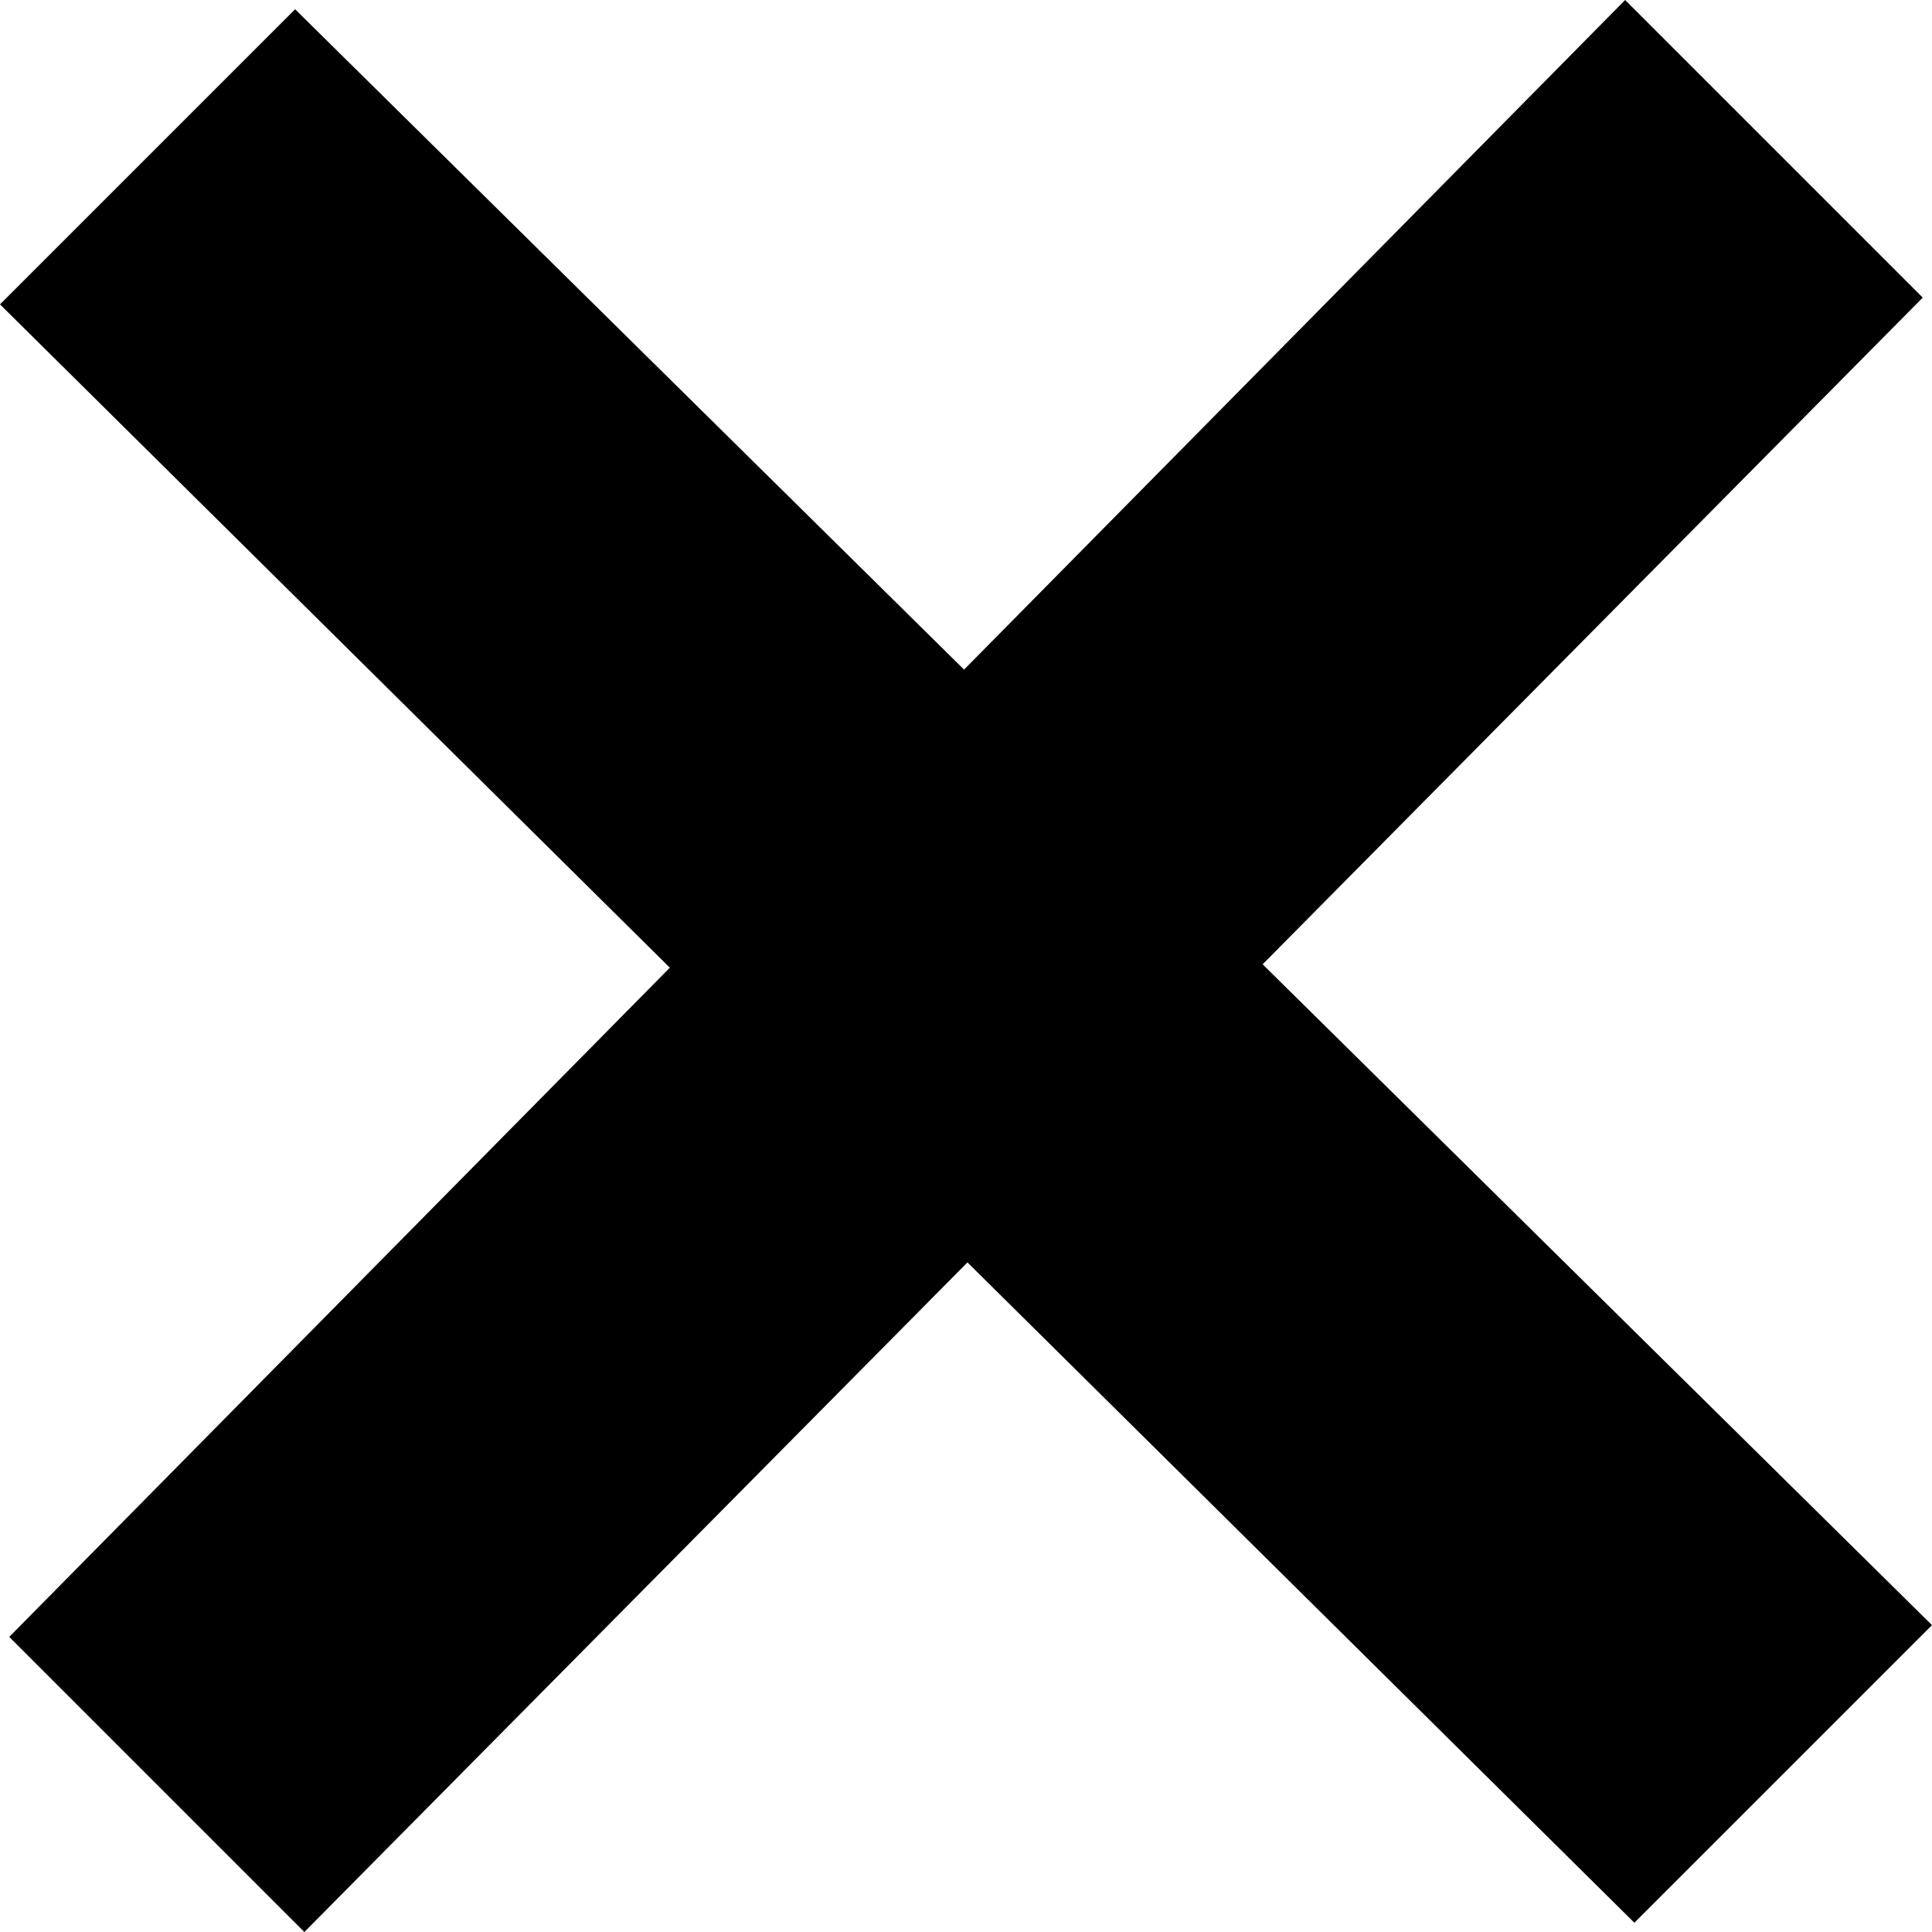
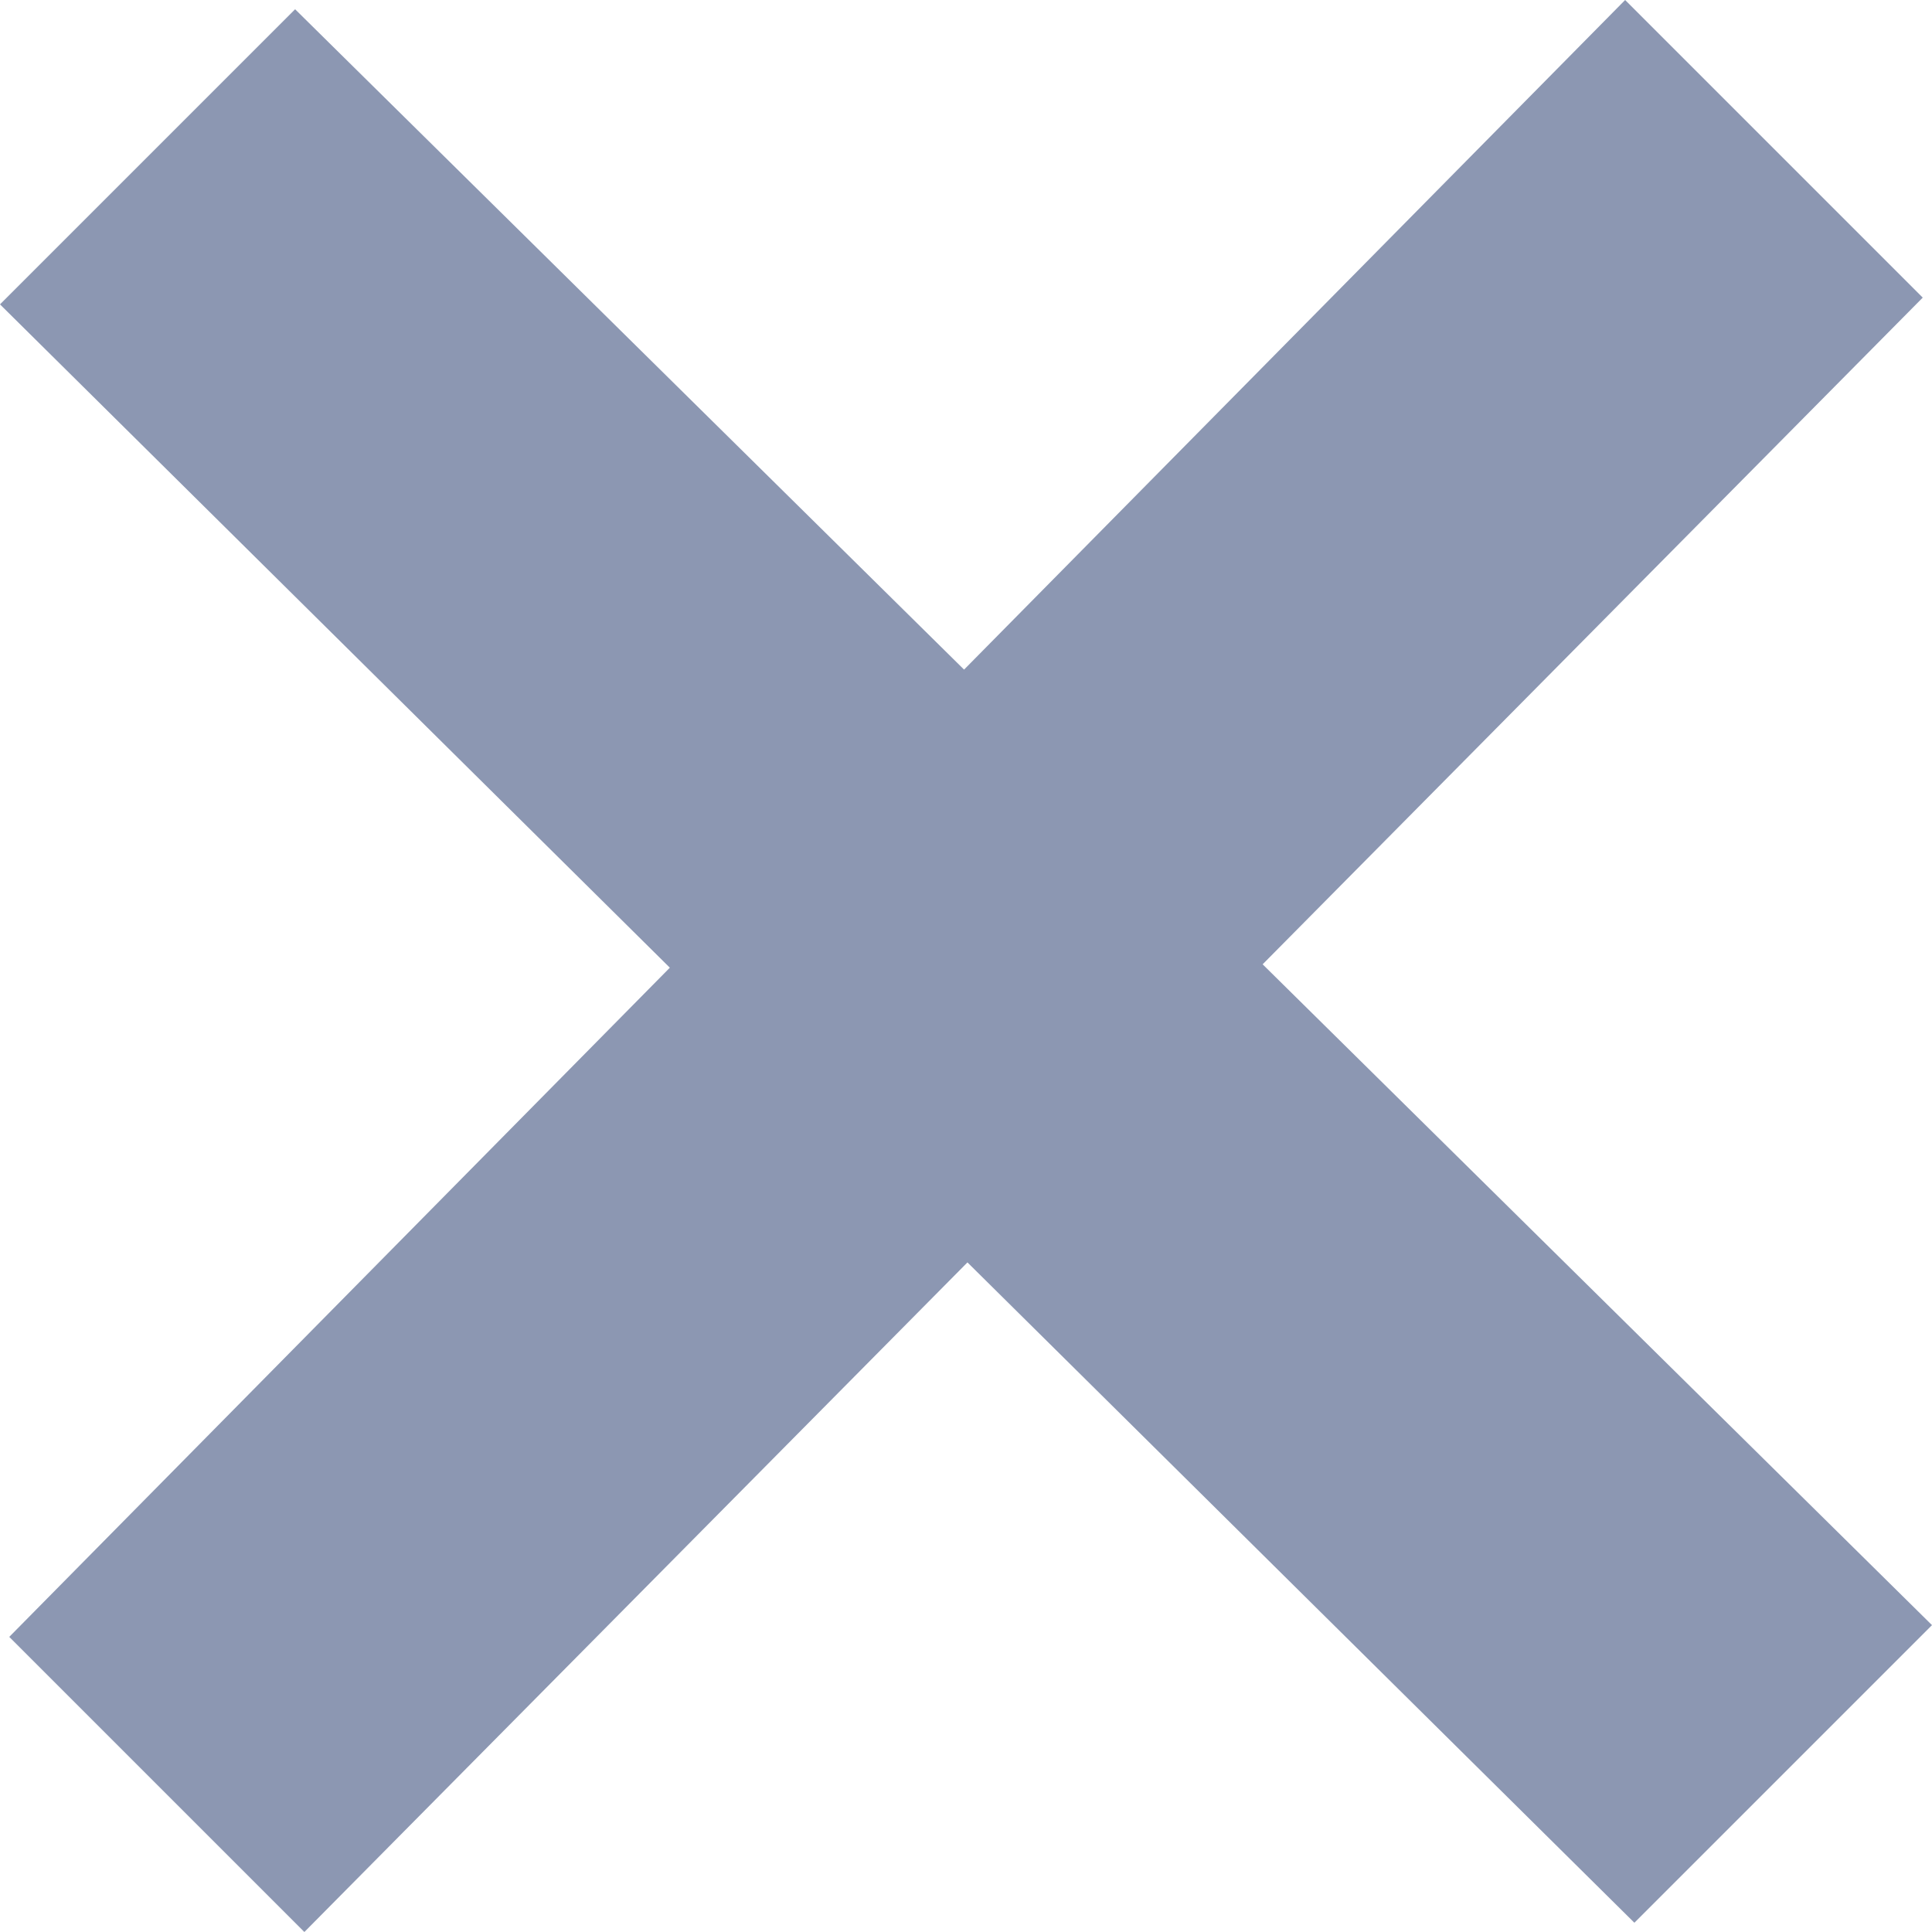
<svg xmlns="http://www.w3.org/2000/svg" width="24" height="24" viewBox="0 0 24 24">
-   <path d="M24 20.188l-8.315-8.209 8.2-8.282-3.697-3.697-8.212 8.318-8.31-8.203-3.666 3.666 8.321 8.24-8.206 8.313 3.666 3.666 8.237-8.318 8.285 8.203z" />
+   <path d="M24 20.188l-8.315-8.209 8.2-8.282-3.697-3.697-8.212 8.318-8.31-8.203-3.666 3.666 8.321 8.24-8.206 8.313 3.666 3.666 8.237-8.318 8.285 8.203z" fill="#8c97b2" />
</svg>
